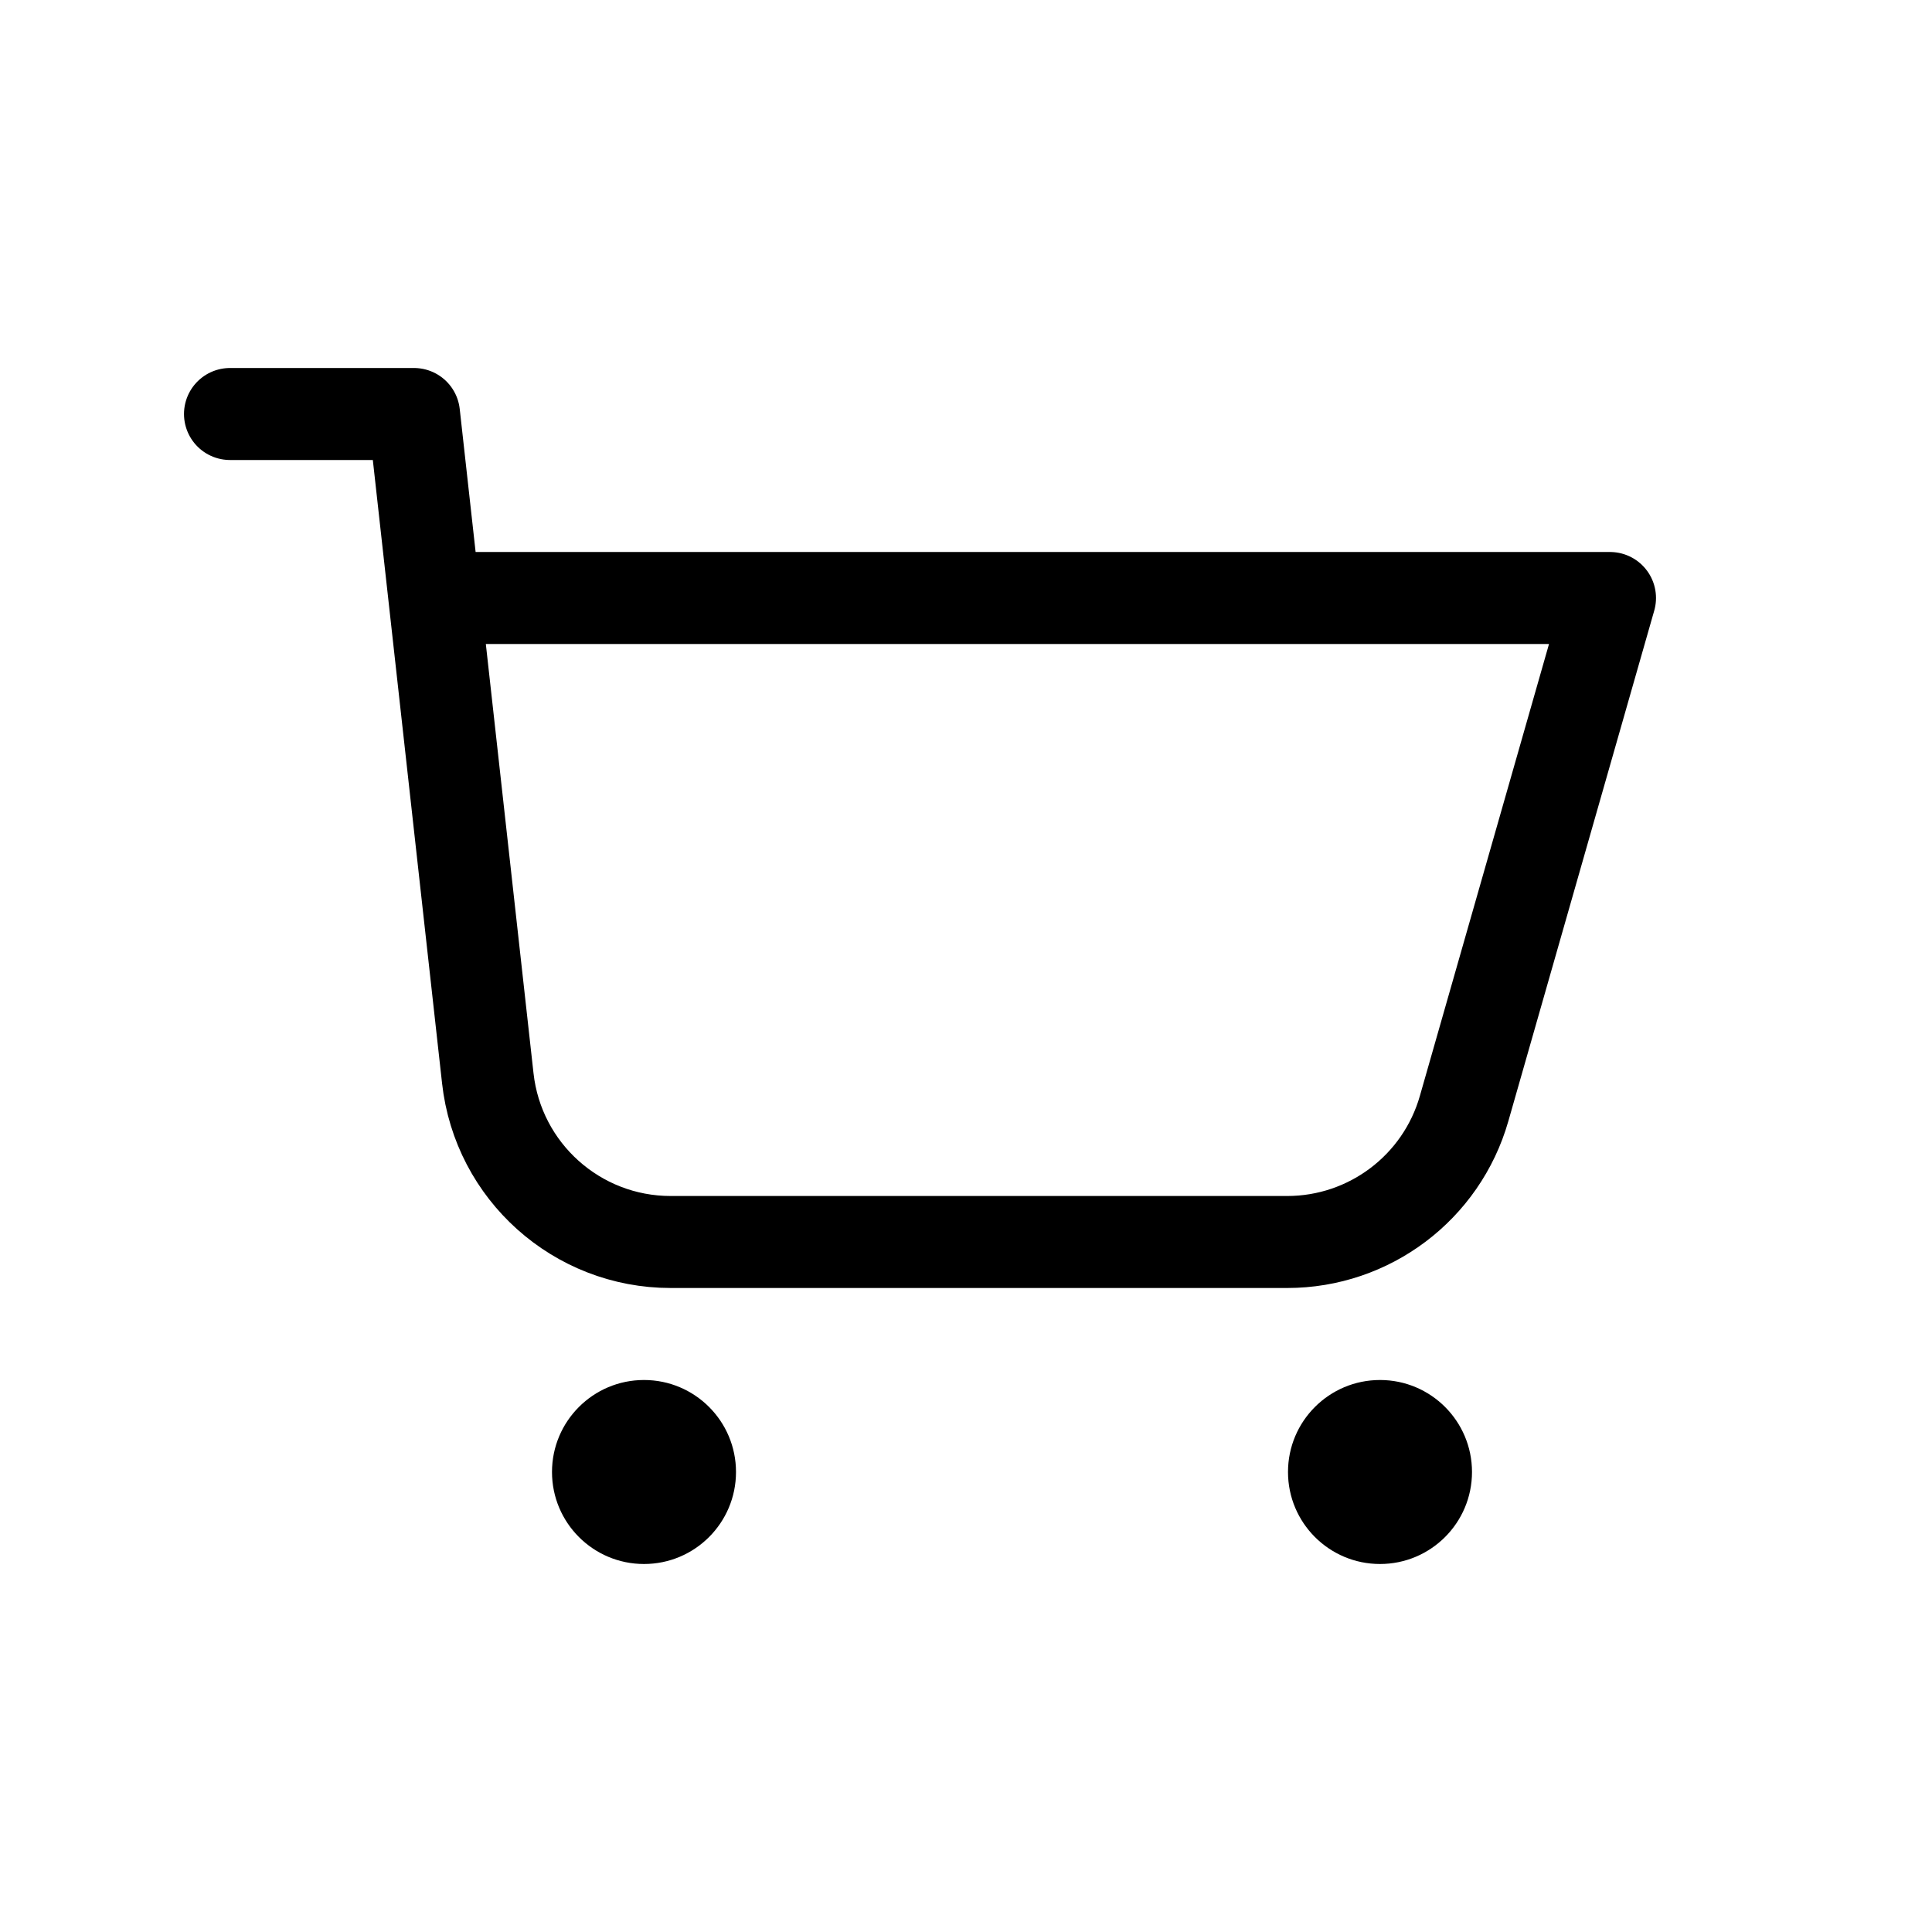
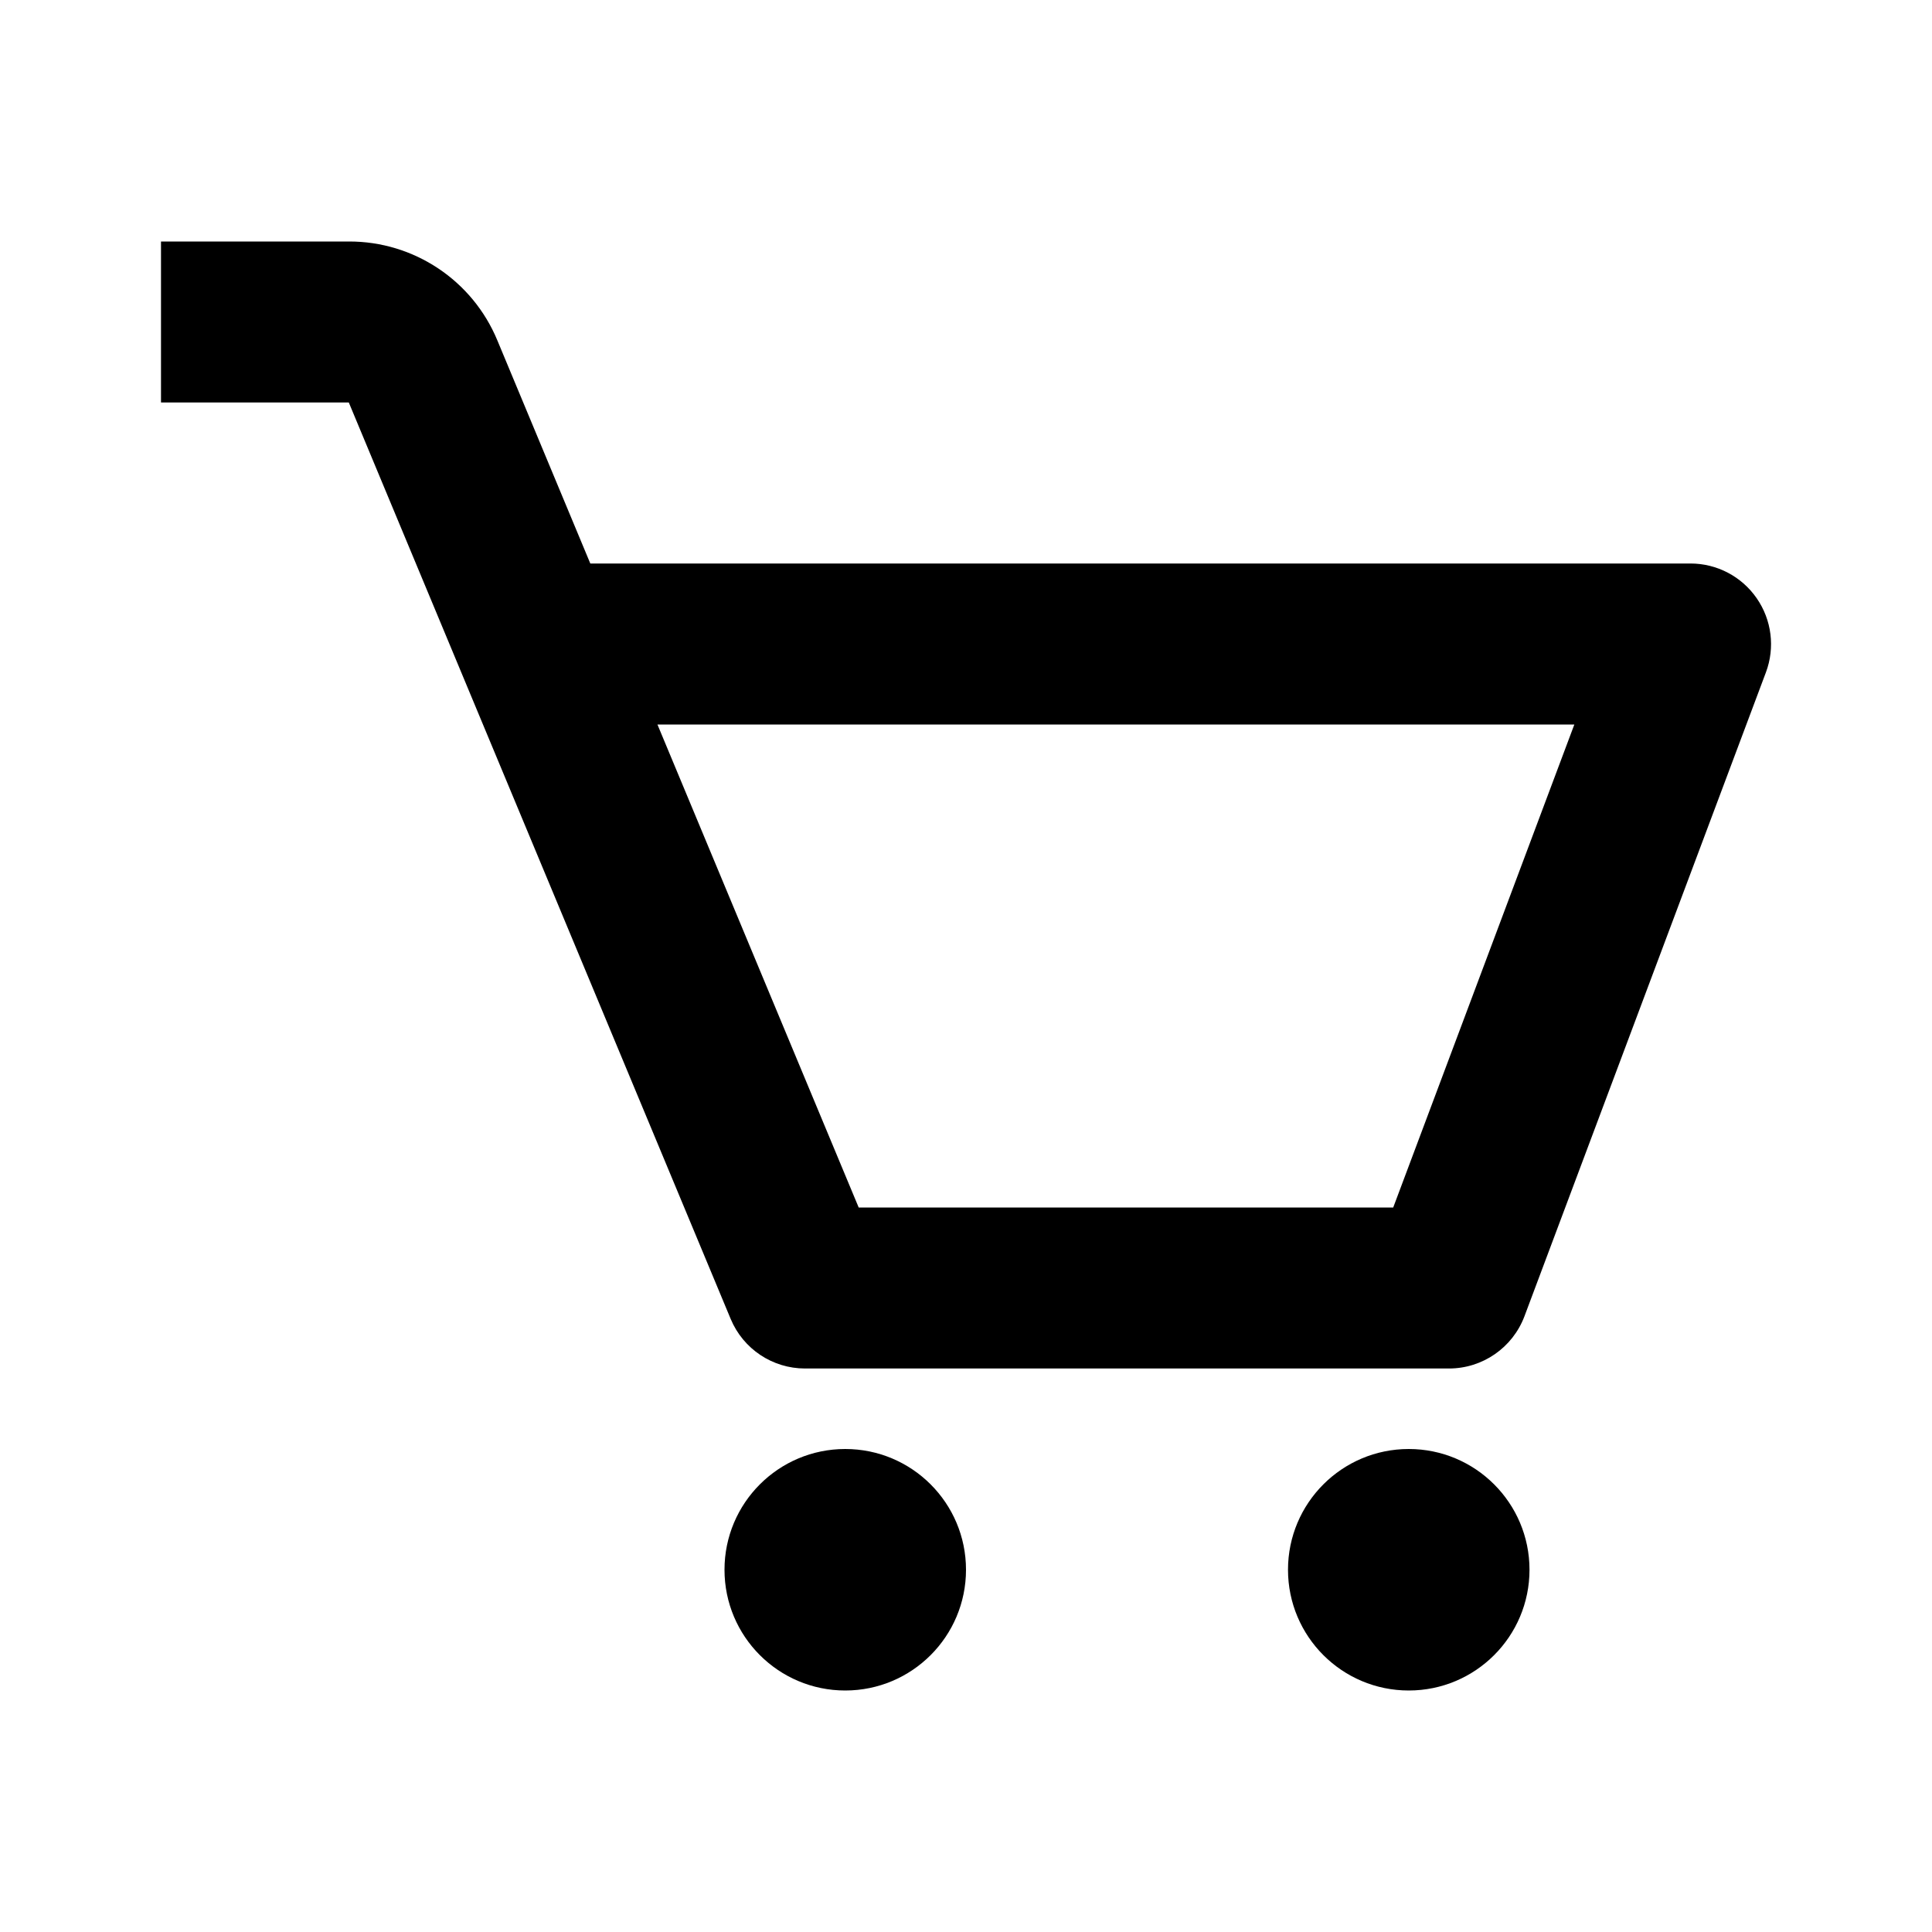
- <svg xmlns="http://www.w3.org/2000/svg" width="21" height="21" viewBox="0 0 21 21">
-   <g fill="none" fill-rule="evenodd">
-     <path stroke="currentColor" stroke-linecap="round" stroke-linejoin="round" d="M5 6.5h12.5l-1.586 5.55a2 2 0 0 1-1.923 1.45h-6.7a2 2 0 0 1-1.989-1.78L4.5 4.5h-2" stroke-width="1" />
-     <g fill="currentColor" transform="translate(2 4)">
-       <circle cx="5" cy="12" r="1" />
-       <circle cx="13" cy="12" r="1" />
-     </g>
-   </g>
+ <svg xmlns="http://www.w3.org/2000/svg" width="24" height="24" viewBox="0 0 24 24">
+   <path fill="currentColor" d="M21.822 7.431A1 1 0 0 0 21 7H7.333L6.179 4.23A1.99 1.99 0 0 0 4.333 3H2v2h2.333l4.744 11.385A1 1 0 0 0 10 17h8c.417 0 .79-.259.937-.648l3-8a1 1 0 0 0-.115-.921M17.307 15h-6.64l-2.5-6h11.39z" />
+   <circle cx="10.5" cy="19.5" r="1.5" fill="currentColor" />
+   <circle cx="17.5" cy="19.5" r="1.5" fill="currentColor" />
</svg>
